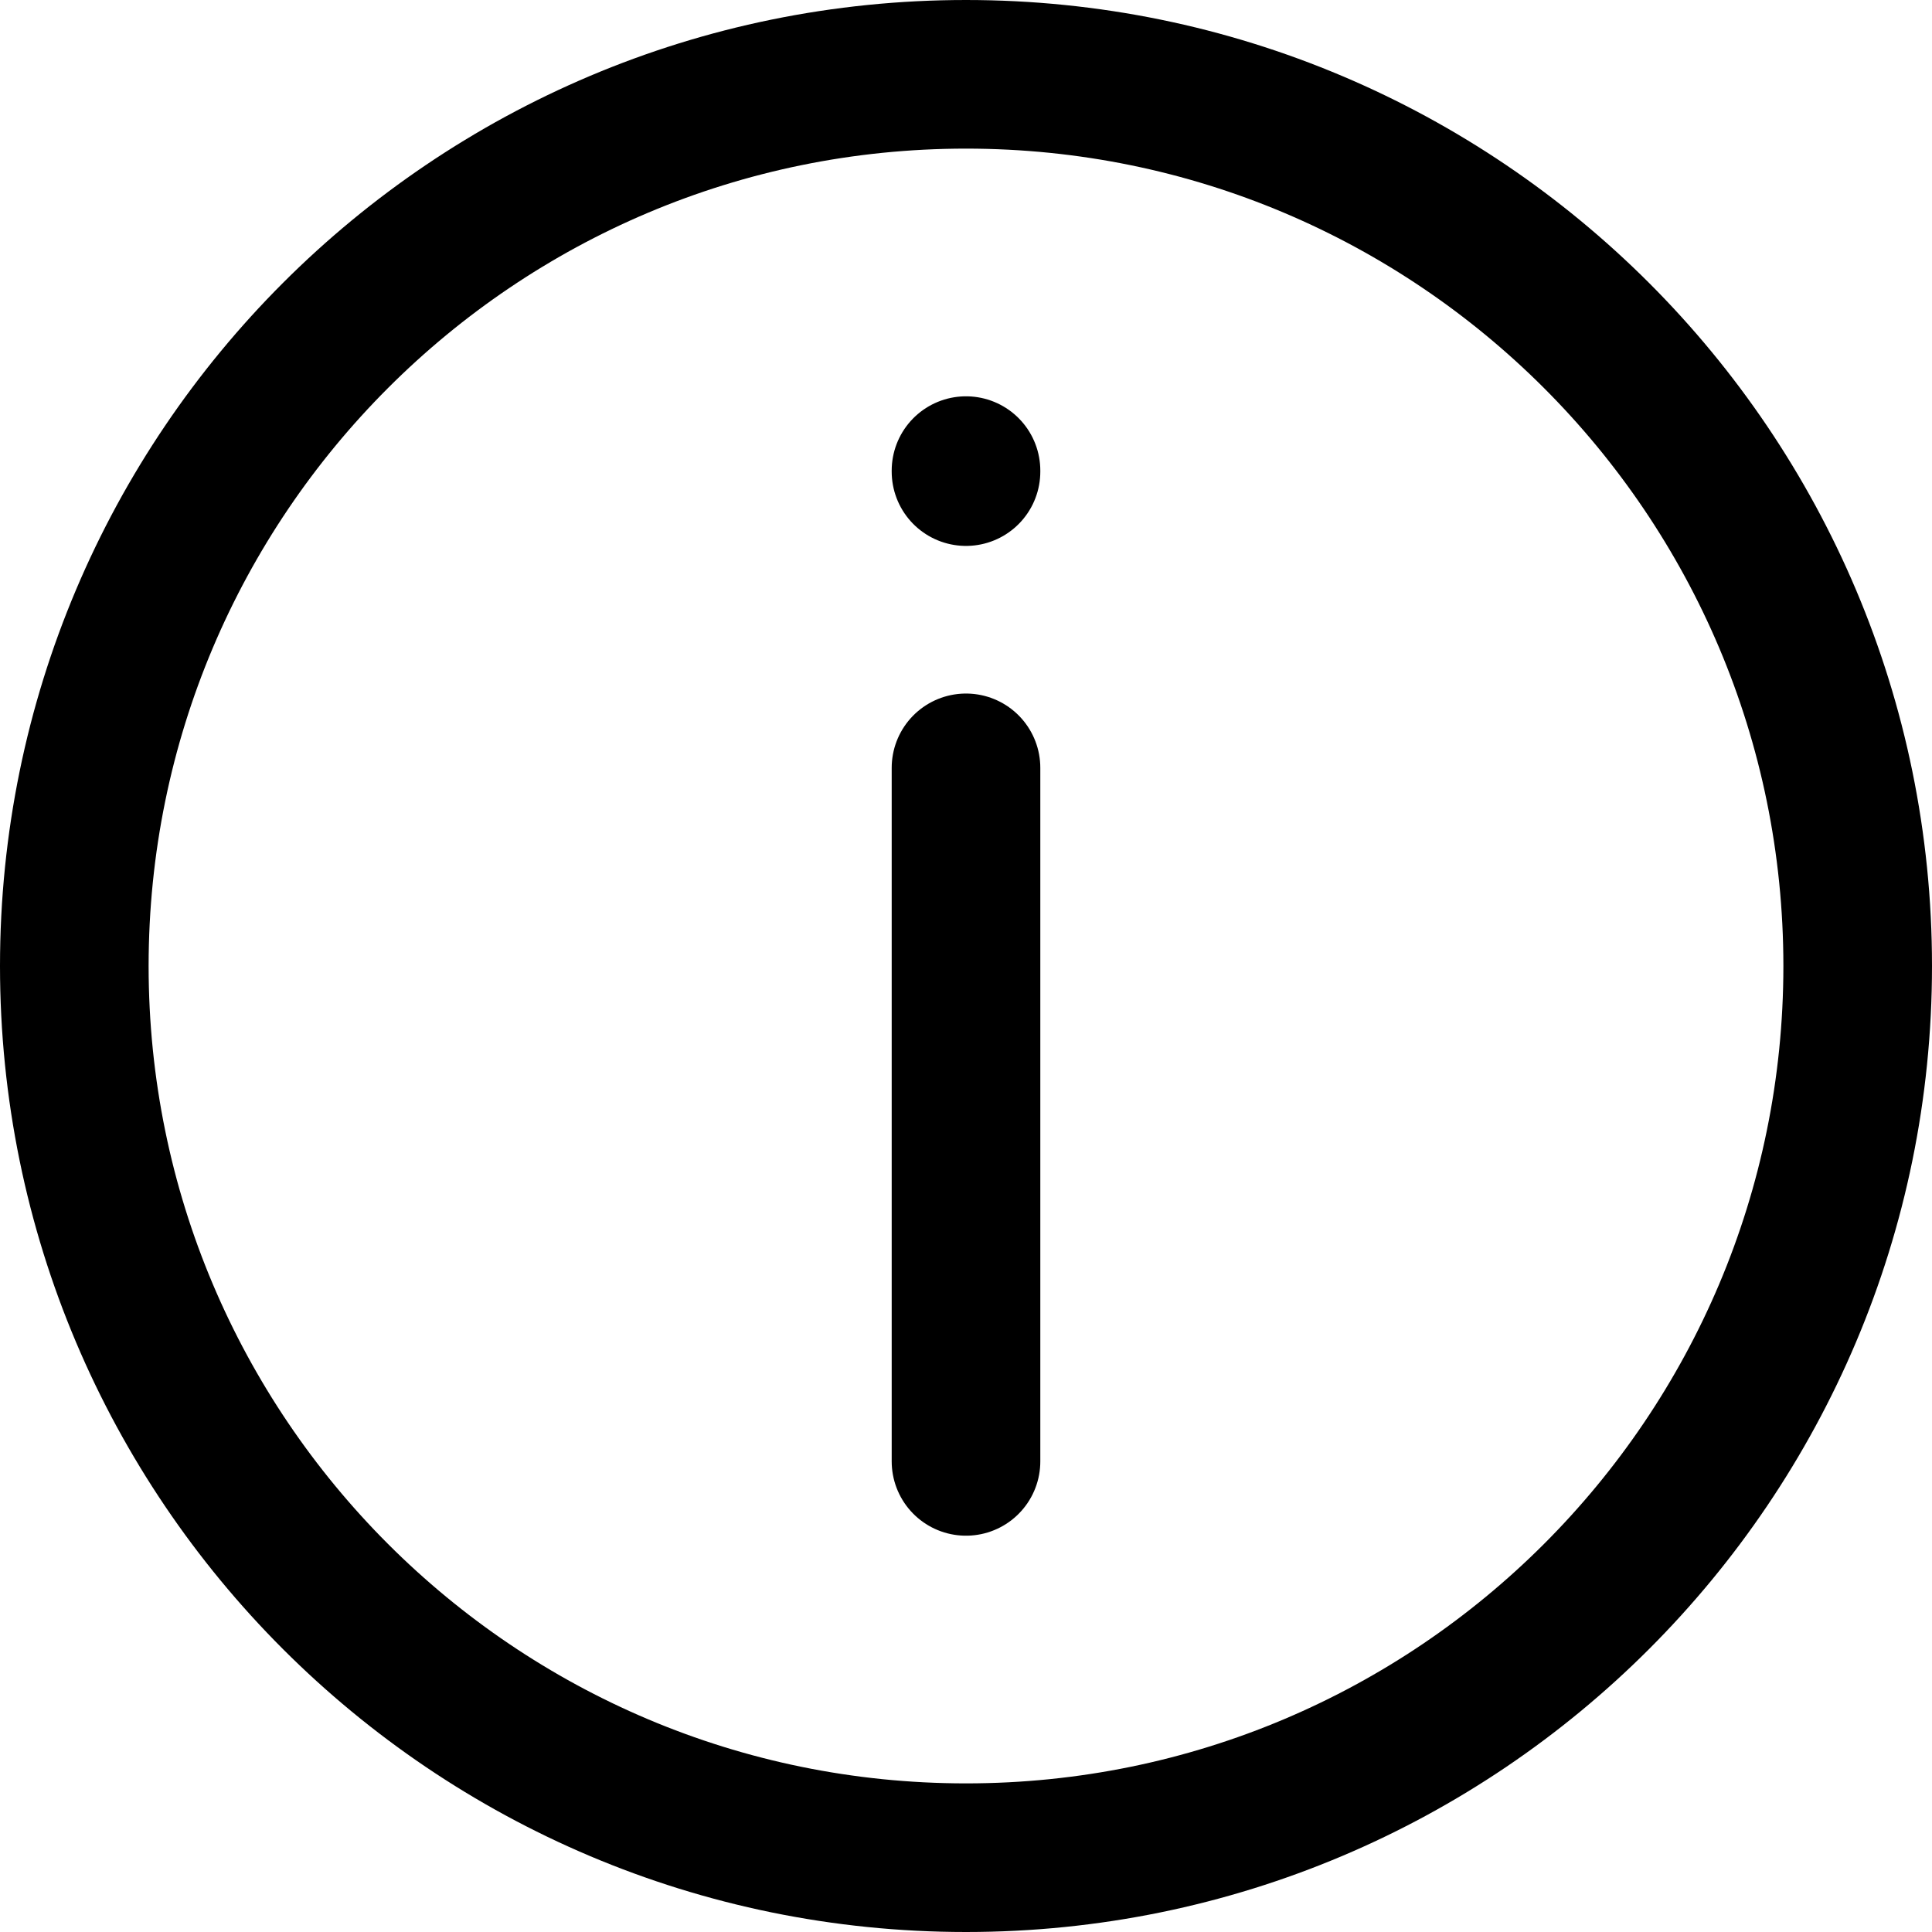
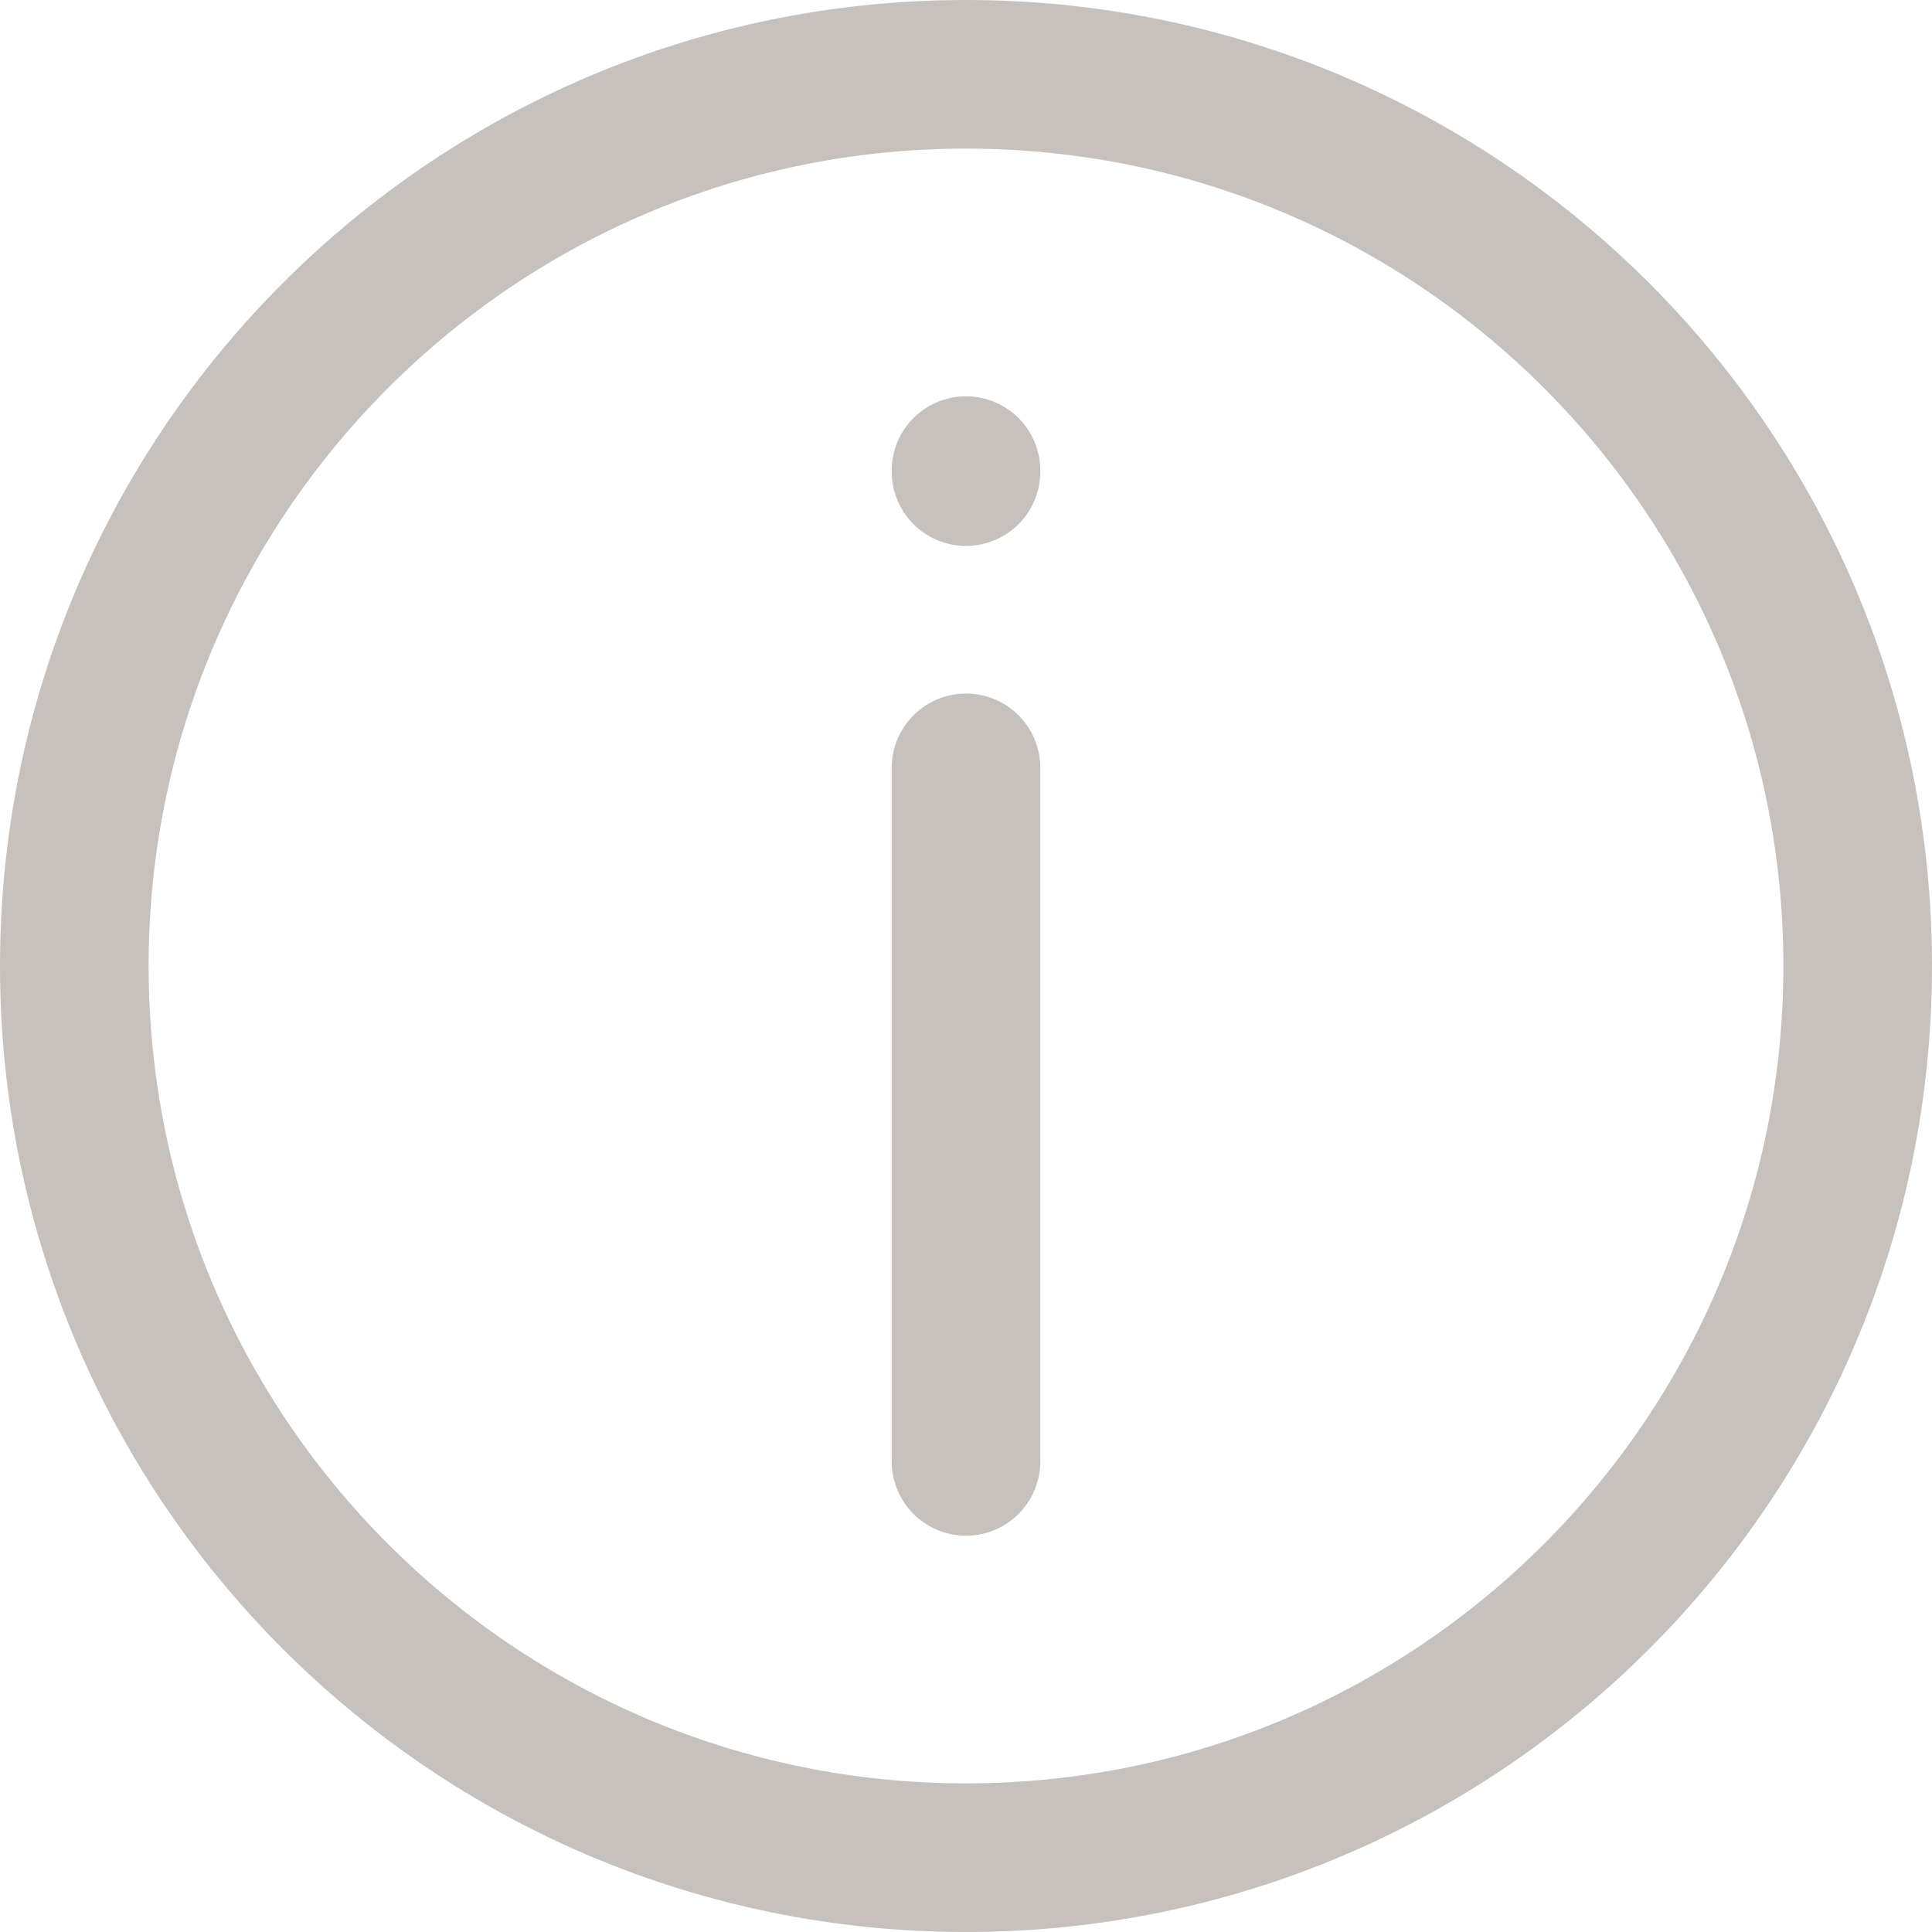
<svg xmlns="http://www.w3.org/2000/svg" width="650" height="650" viewBox="0 0 19.5 19.5" fill="none">
-   <path d="M9.75 4.76v-.01m0 10v-7m9 2a9 9 0 1 1-18 0 9 9 0 0 1 18 0z" stroke="#000" stroke-width="1.5" stroke-linecap="round" stroke-linejoin="round" />
+   <path d="M9.75 4.76v-.01m0 10v-7m9 2a9 9 0 1 1-18 0 9 9 0 0 1 18 0z" stroke="#c7c1bd" stroke-width="1.5" stroke-linecap="round" stroke-linejoin="round" />
</svg>
